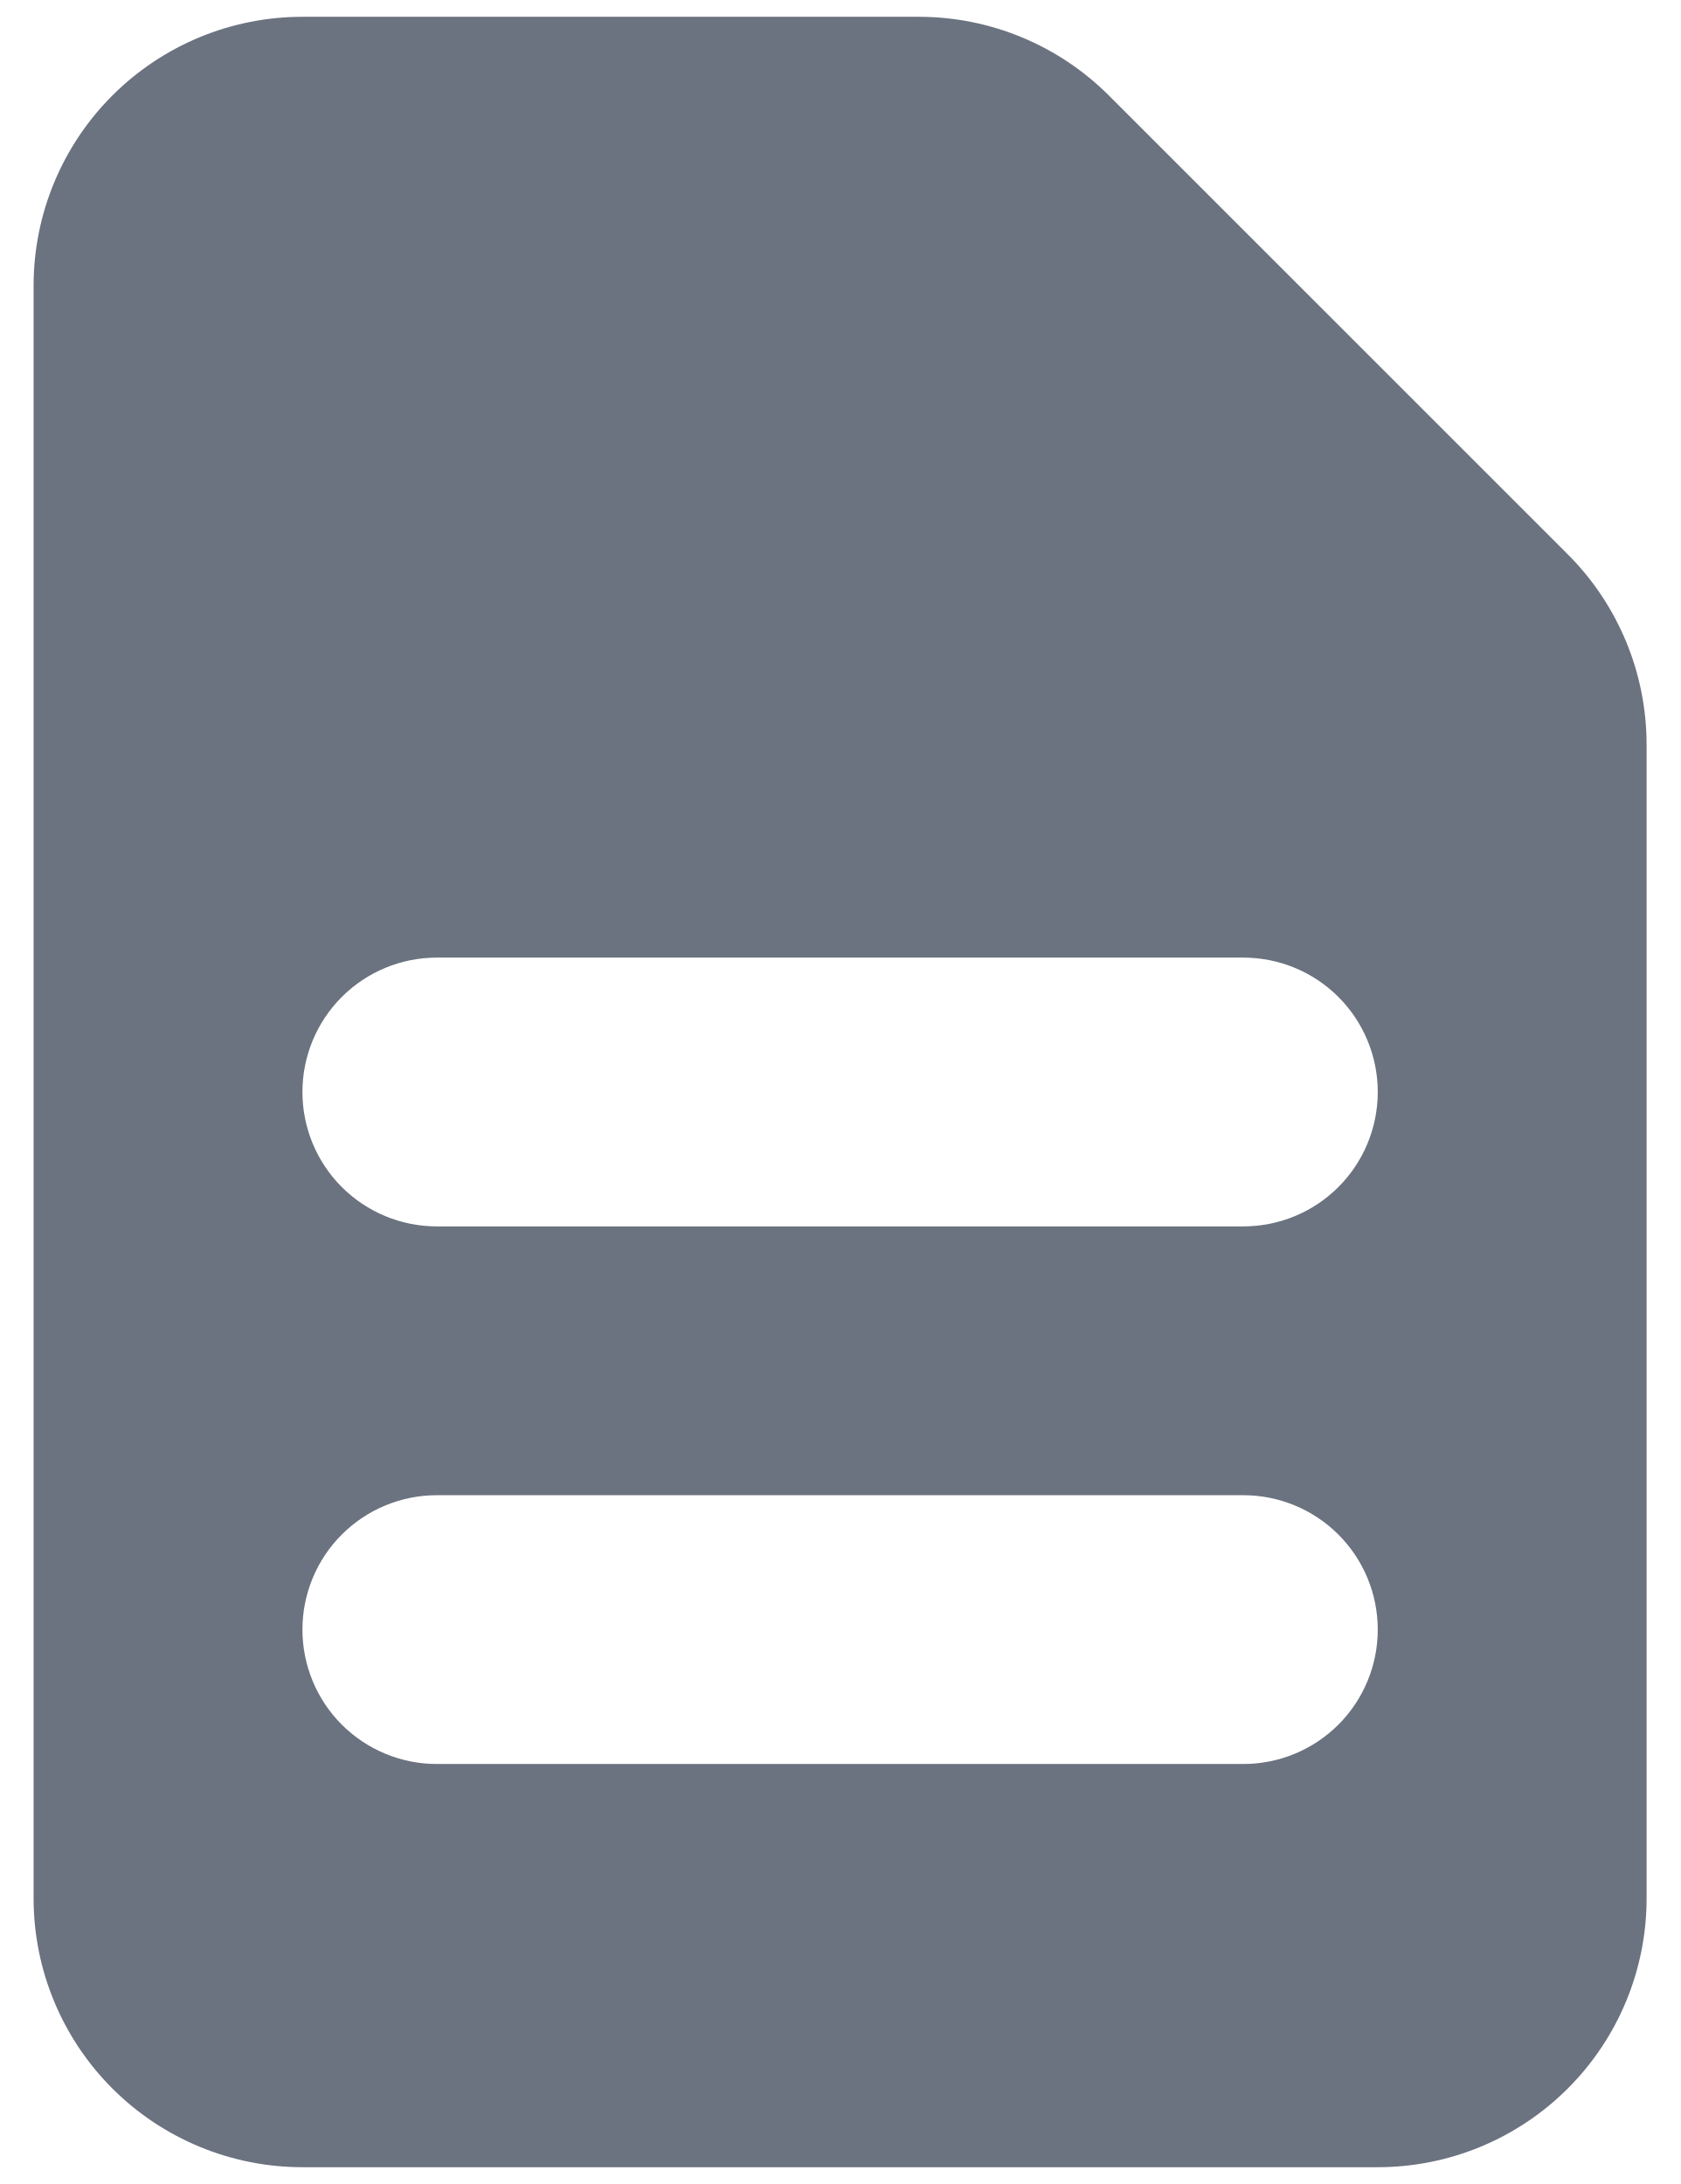
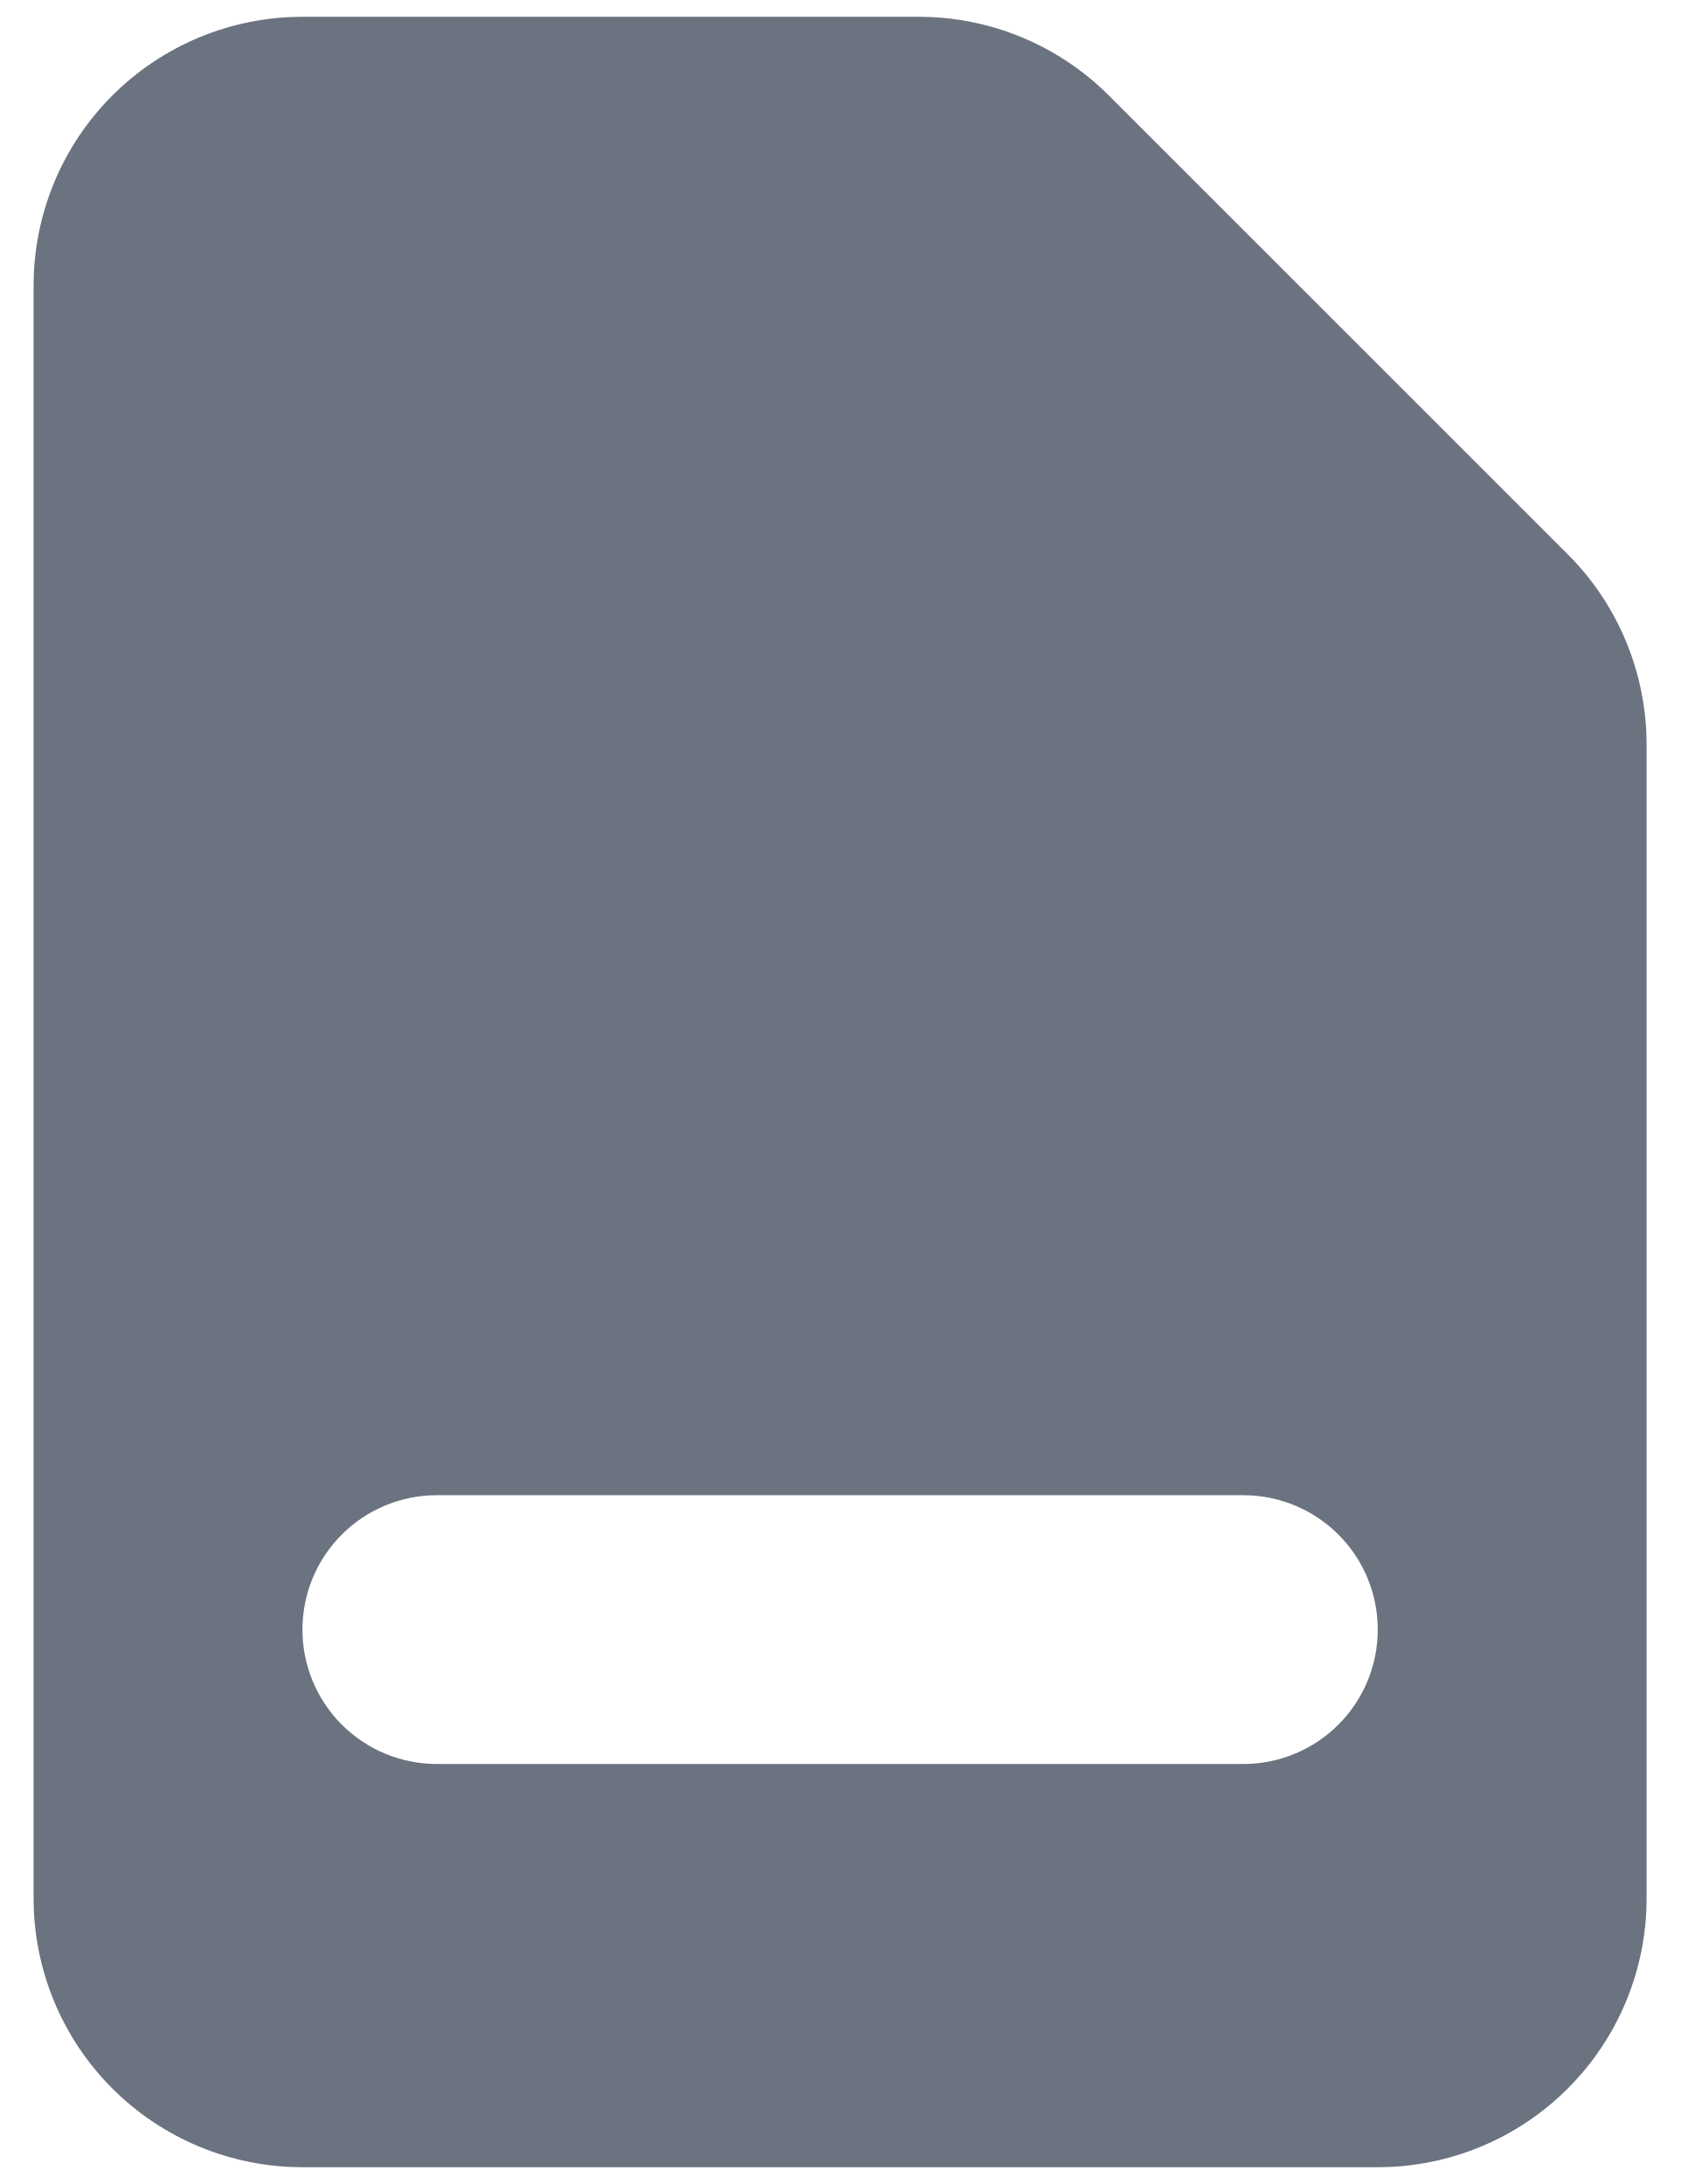
<svg xmlns="http://www.w3.org/2000/svg" width="40" height="52" viewBox="0 0 40 52" fill="none">
-   <path fill-rule="evenodd" clip-rule="evenodd" d="M0.8 6.8C0.8 5.103 1.474 3.475 2.674 2.275C3.875 1.074 5.502 0.4 7.2 0.4H21.875C23.572 0.4 25.2 1.075 26.4 2.275L37.325 13.2C38.525 14.4 39.199 16.027 39.2 17.725V45.2C39.2 46.897 38.526 48.525 37.325 49.725C36.125 50.926 34.497 51.6 32.8 51.6H7.2C5.502 51.6 3.875 50.926 2.674 49.725C1.474 48.525 0.8 46.897 0.8 45.2V6.8ZM7.2 26C7.2 25.151 7.537 24.337 8.137 23.737C8.737 23.137 9.551 22.8 10.4 22.8H29.6C30.448 22.8 31.262 23.137 31.863 23.737C32.463 24.337 32.8 25.151 32.8 26C32.8 26.849 32.463 27.663 31.863 28.263C31.262 28.863 30.448 29.2 29.6 29.2H10.4C9.551 29.2 8.737 28.863 8.137 28.263C7.537 27.663 7.2 26.849 7.2 26ZM10.4 35.6C9.551 35.6 8.737 35.937 8.137 36.537C7.537 37.137 7.2 37.951 7.2 38.8C7.2 39.649 7.537 40.463 8.137 41.063C8.737 41.663 9.551 42 10.4 42H29.6C30.448 42 31.262 41.663 31.863 41.063C32.463 40.463 32.8 39.649 32.8 38.8C32.8 37.951 32.463 37.137 31.863 36.537C31.262 35.937 30.448 35.6 29.6 35.6H10.4Z" fill="#6B7280" />
+   <path fillRule="evenodd" clip-rule="evenodd" d="M0.8 6.8C0.8 5.103 1.474 3.475 2.674 2.275C3.875 1.074 5.502 0.4 7.2 0.4H21.875C23.572 0.4 25.2 1.075 26.4 2.275L37.325 13.2C38.525 14.4 39.199 16.027 39.2 17.725V45.2C39.2 46.897 38.526 48.525 37.325 49.725C36.125 50.926 34.497 51.6 32.8 51.6H7.2C5.502 51.6 3.875 50.926 2.674 49.725C1.474 48.525 0.8 46.897 0.8 45.2V6.8ZM7.2 26C7.2 25.151 7.537 24.337 8.137 23.737C8.737 23.137 9.551 22.8 10.4 22.8H29.6C30.448 22.8 31.262 23.137 31.863 23.737C32.463 24.337 32.8 25.151 32.8 26C32.8 26.849 32.463 27.663 31.863 28.263C31.262 28.863 30.448 29.2 29.6 29.2H10.4C9.551 29.2 8.737 28.863 8.137 28.263C7.537 27.663 7.2 26.849 7.2 26ZM10.4 35.6C9.551 35.6 8.737 35.937 8.137 36.537C7.537 37.137 7.2 37.951 7.2 38.8C7.2 39.649 7.537 40.463 8.137 41.063C8.737 41.663 9.551 42 10.4 42H29.6C30.448 42 31.262 41.663 31.863 41.063C32.463 40.463 32.8 39.649 32.8 38.8C32.8 37.951 32.463 37.137 31.863 36.537C31.262 35.937 30.448 35.6 29.6 35.6H10.4Z" fill="#6B7280" />
</svg>
